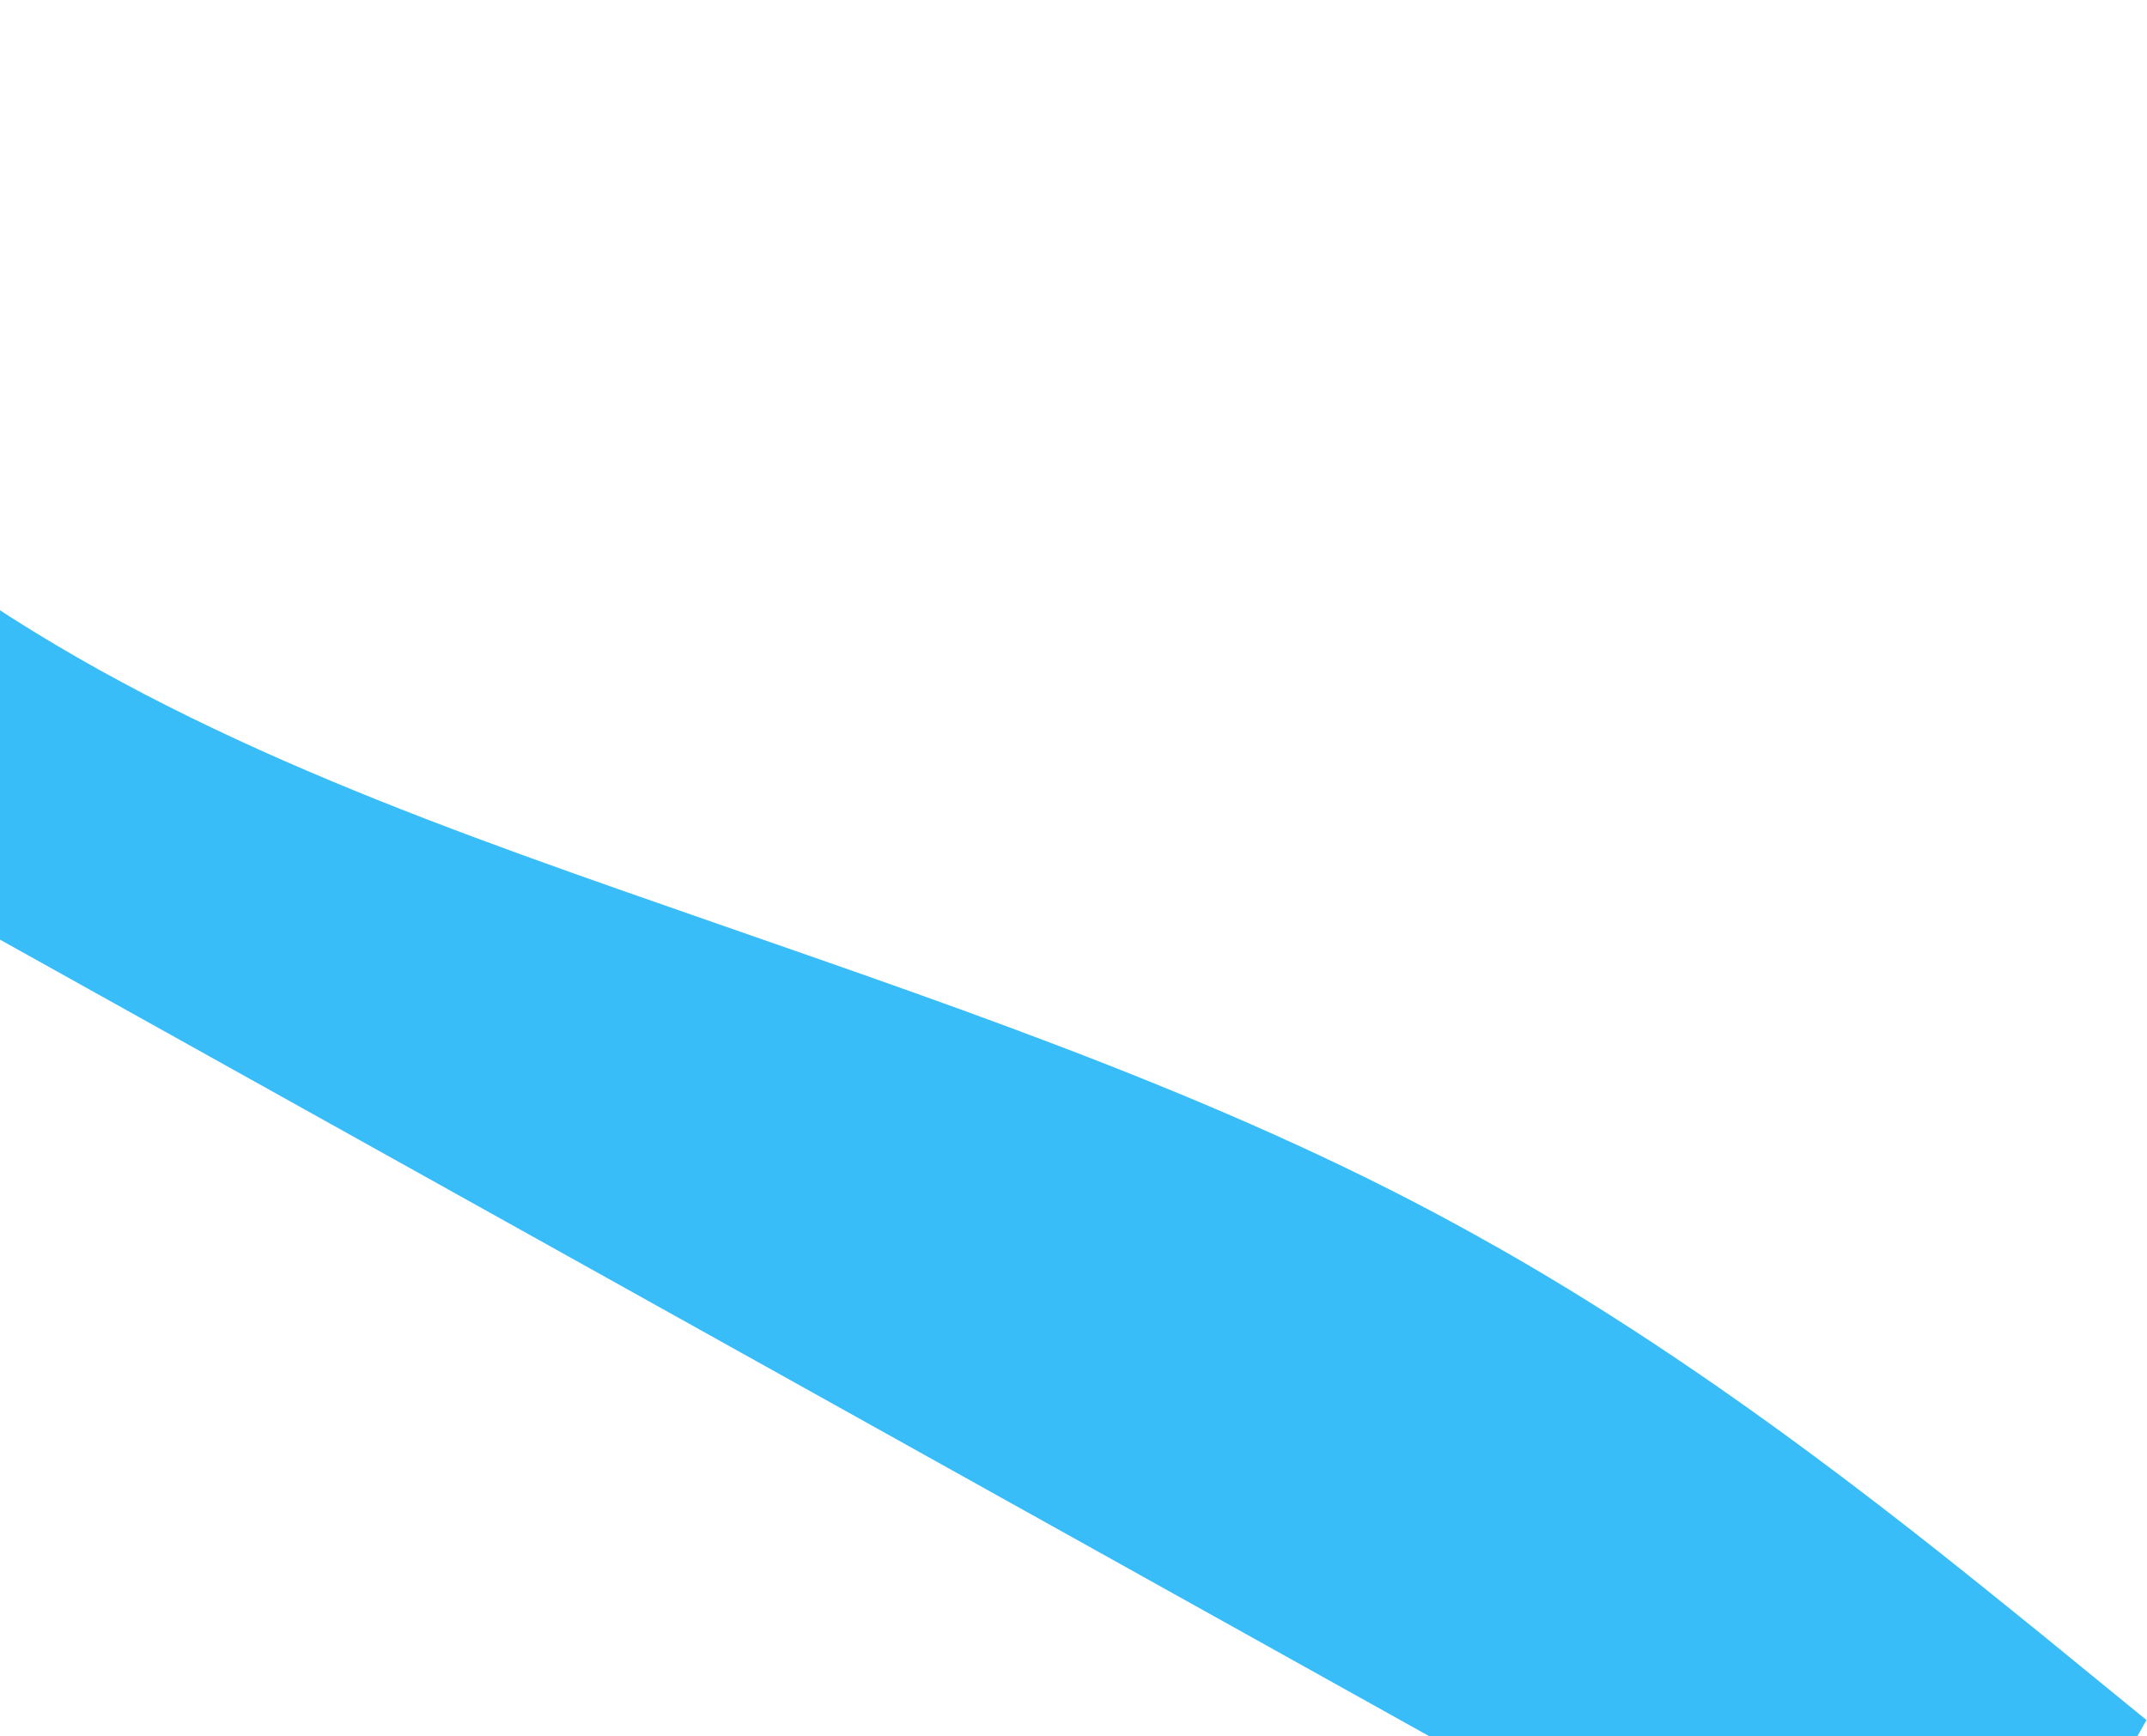
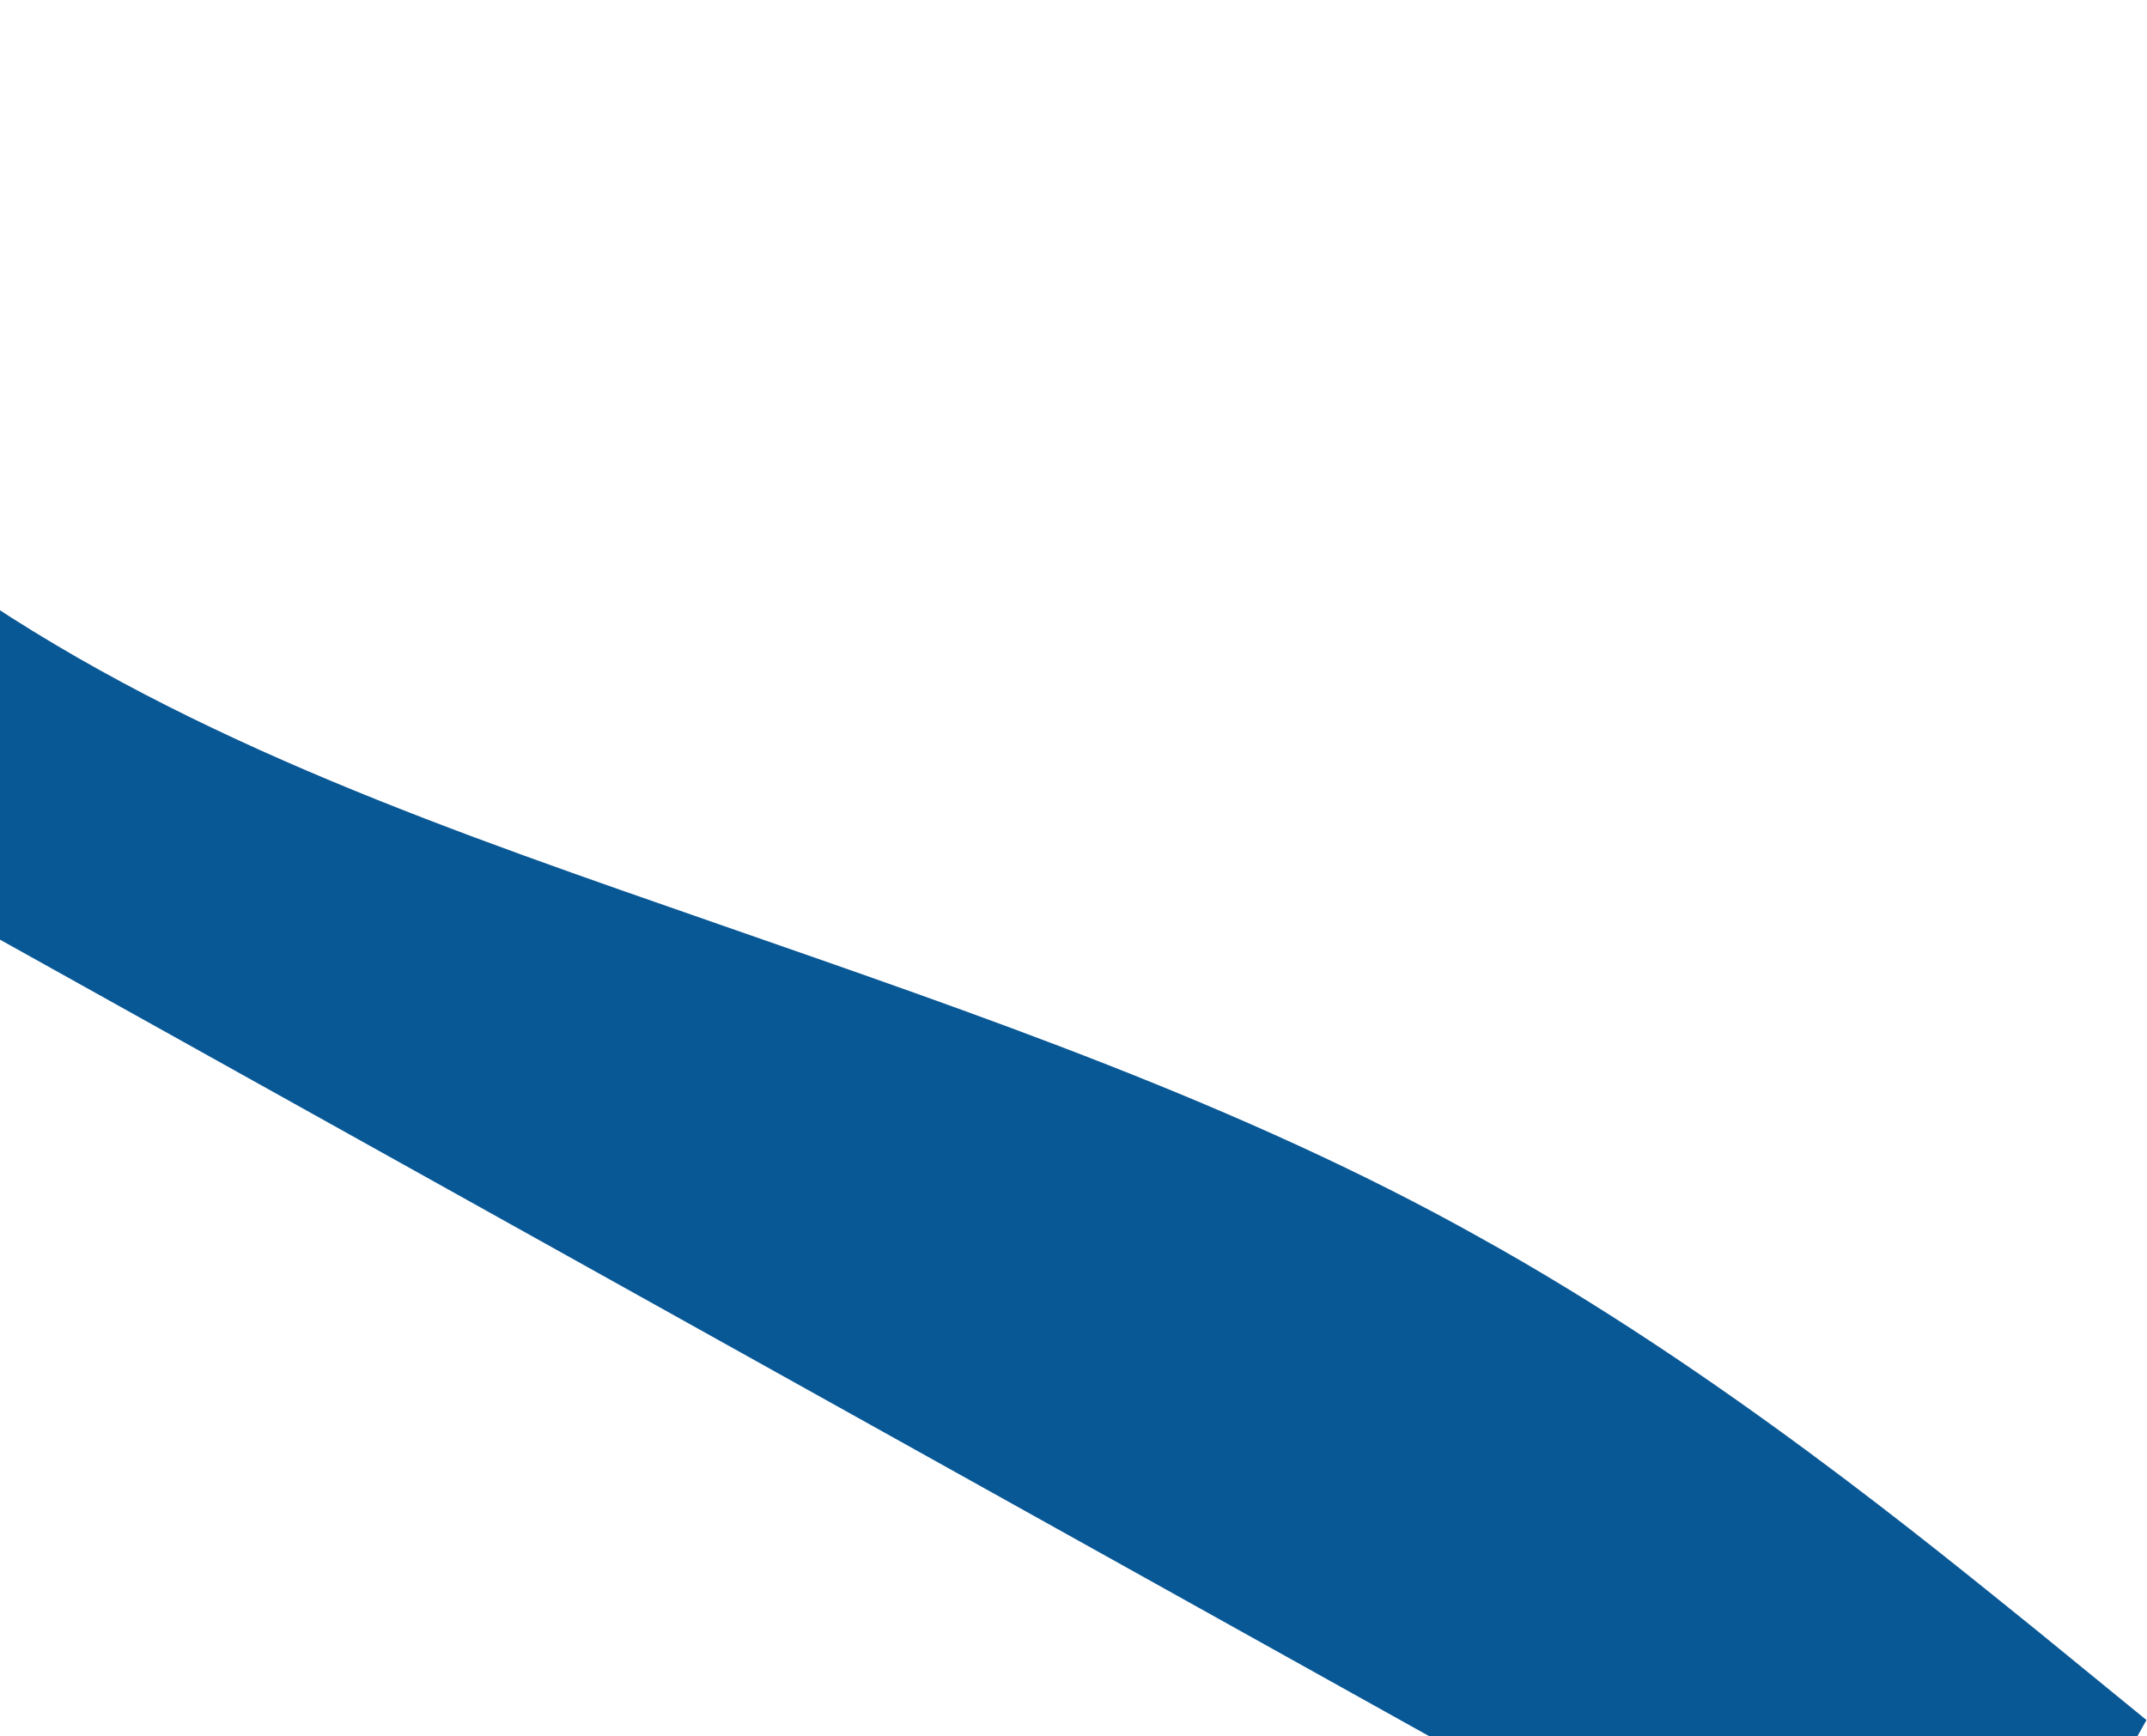
<svg xmlns="http://www.w3.org/2000/svg" width="794" height="642" viewBox="0 0 794 642" fill="none">
-   <path d="M-236.393 0.425L-201.088 40.588C-165.947 81.044 -95.093 160.931 -11.56 218.075C71.972 275.22 169 308.156 265.619 341.826C362.238 375.496 459.266 408.432 547.174 457.728C635.328 506.583 714.361 571.797 754.164 603.891L793.804 636.278L728.37 753.652L684.355 729.115C640.339 704.577 552.309 655.502 464.278 606.426C376.247 557.351 288.216 508.276 200.185 459.201C112.154 410.125 24.123 361.05 -63.907 311.975C-151.938 262.9 -239.969 213.824 -283.985 189.287L-328 164.749L-236.393 0.425Z" fill="#38bdf8" />
+   <path d="M-236.393 0.425L-201.088 40.588C-165.947 81.044 -95.093 160.931 -11.56 218.075C71.972 275.22 169 308.156 265.619 341.826C362.238 375.496 459.266 408.432 547.174 457.728C635.328 506.583 714.361 571.797 754.164 603.891L793.804 636.278L728.37 753.652L684.355 729.115C640.339 704.577 552.309 655.502 464.278 606.426C376.247 557.351 288.216 508.276 200.185 459.201C112.154 410.125 24.123 361.05 -63.907 311.975C-151.938 262.9 -239.969 213.824 -283.985 189.287L-328 164.749L-236.393 0.425Z" fill="#095896" />
</svg>
